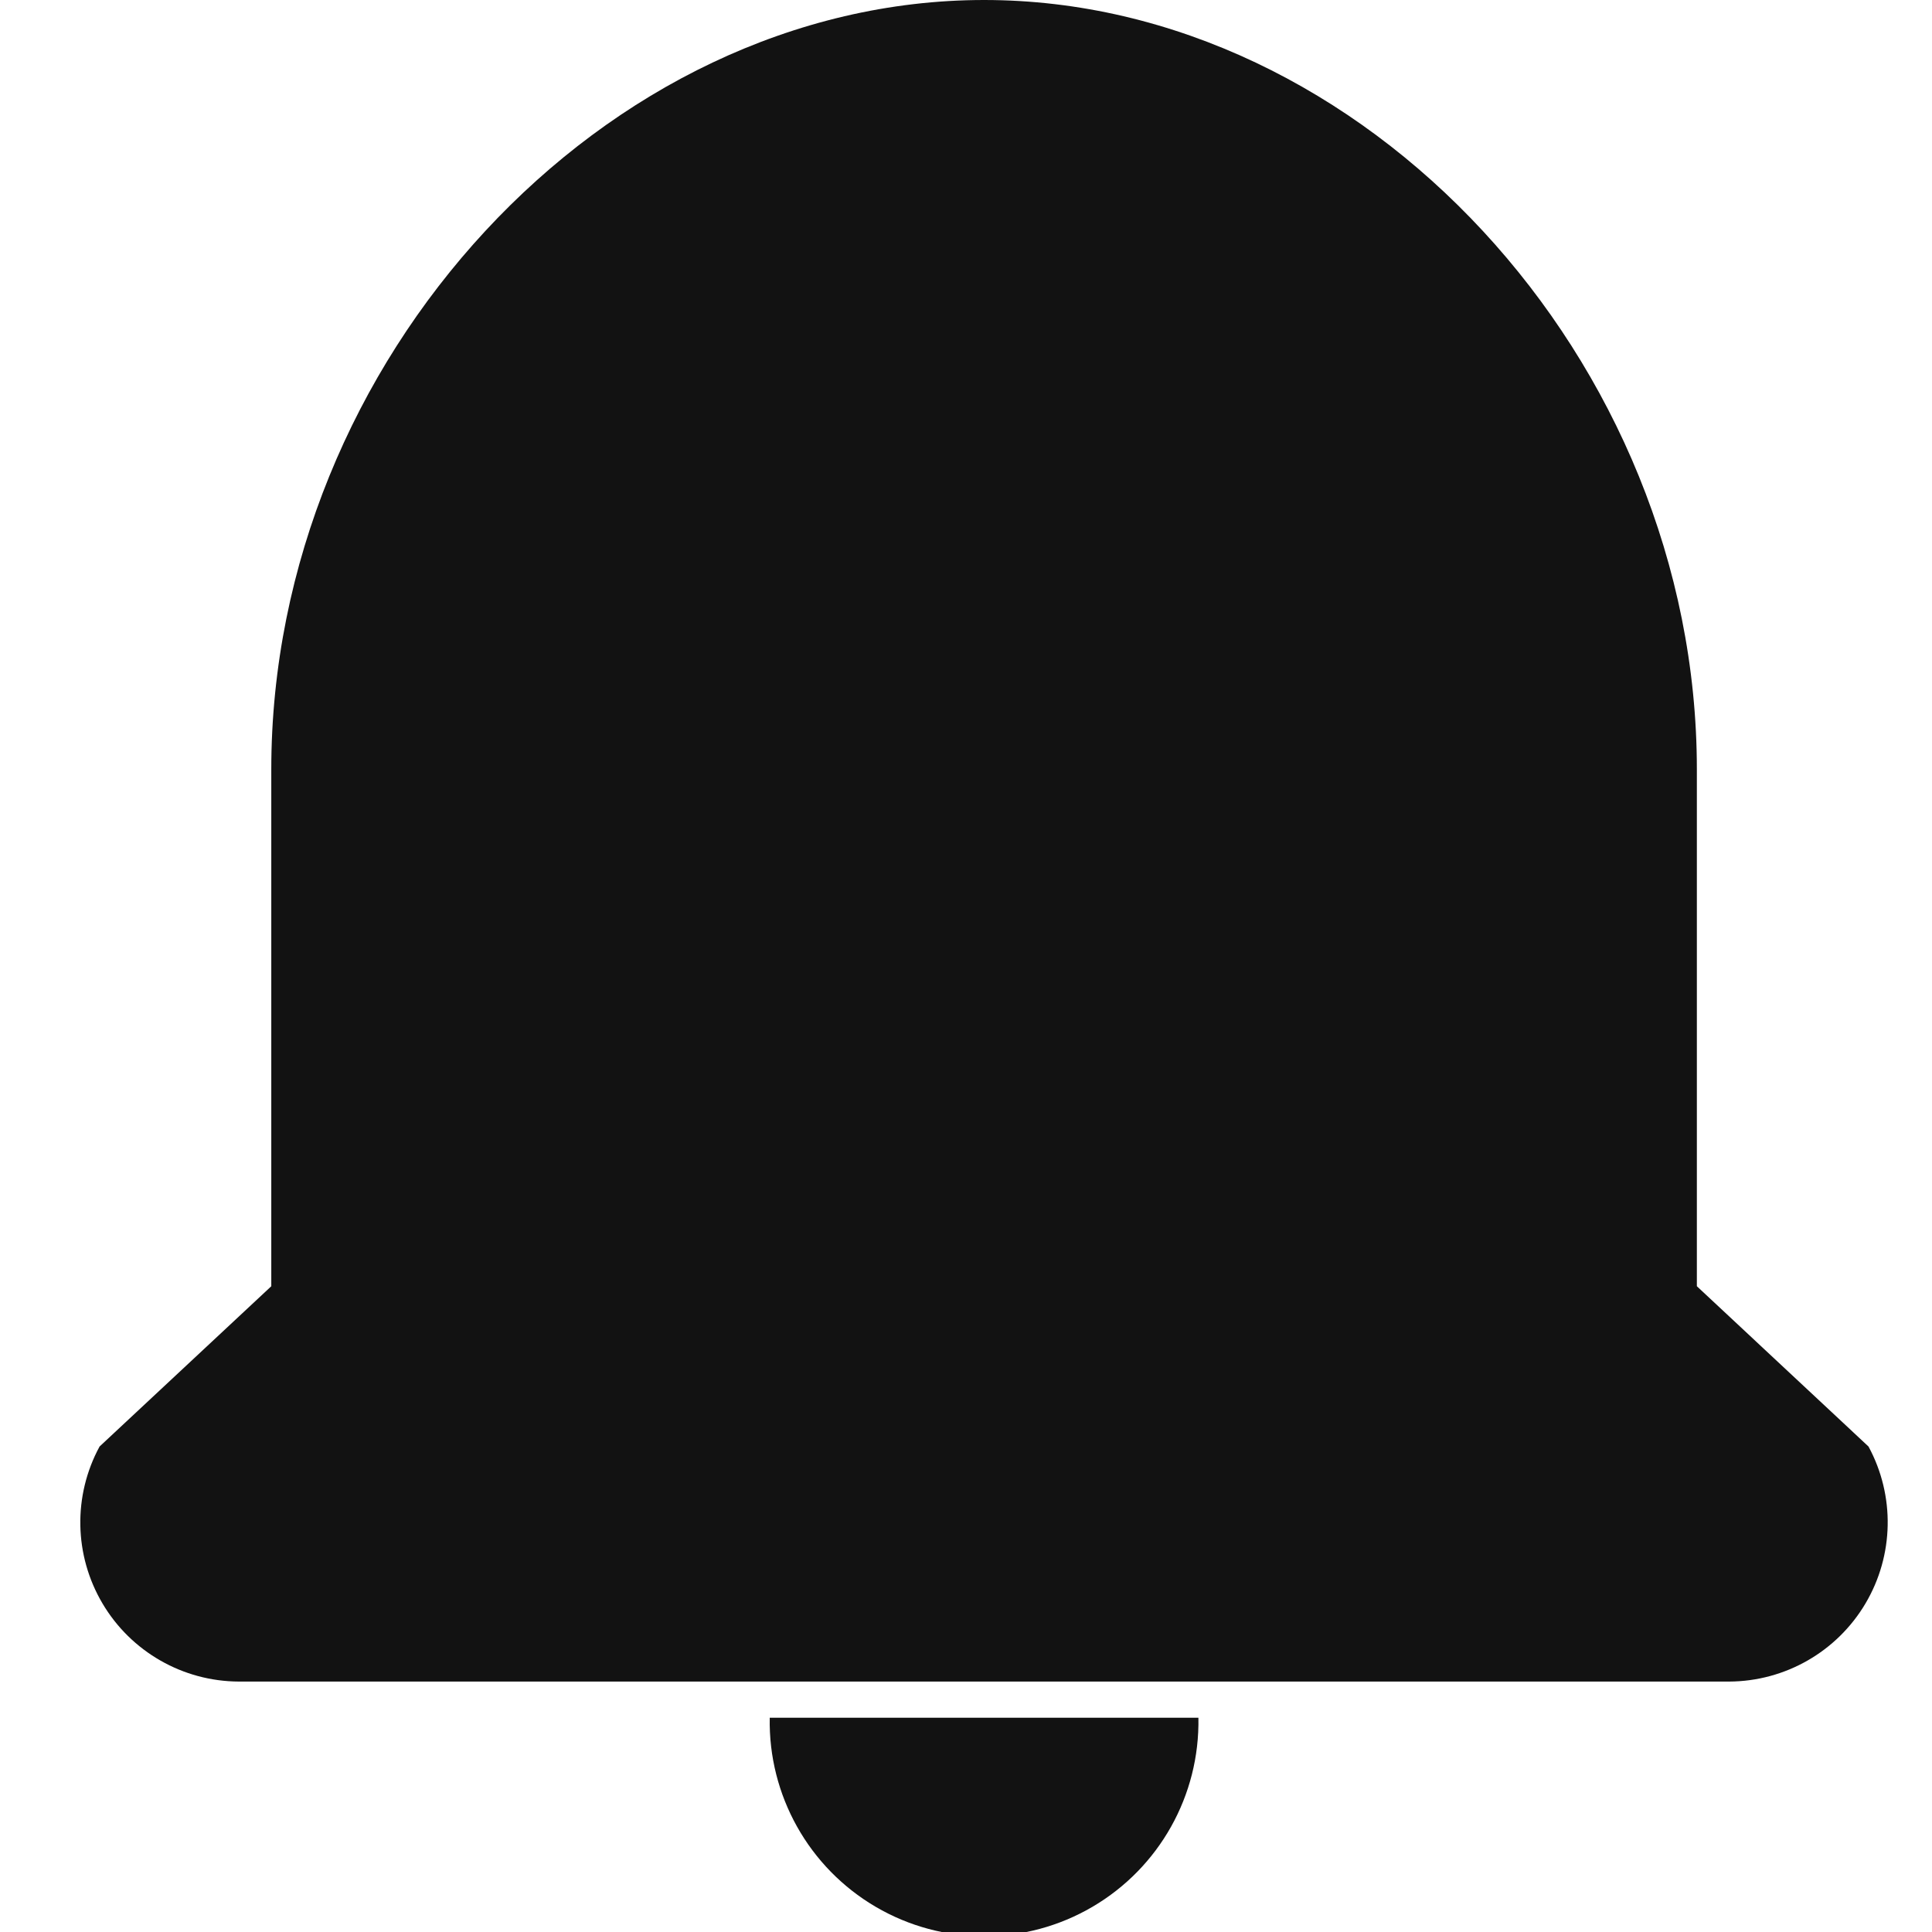
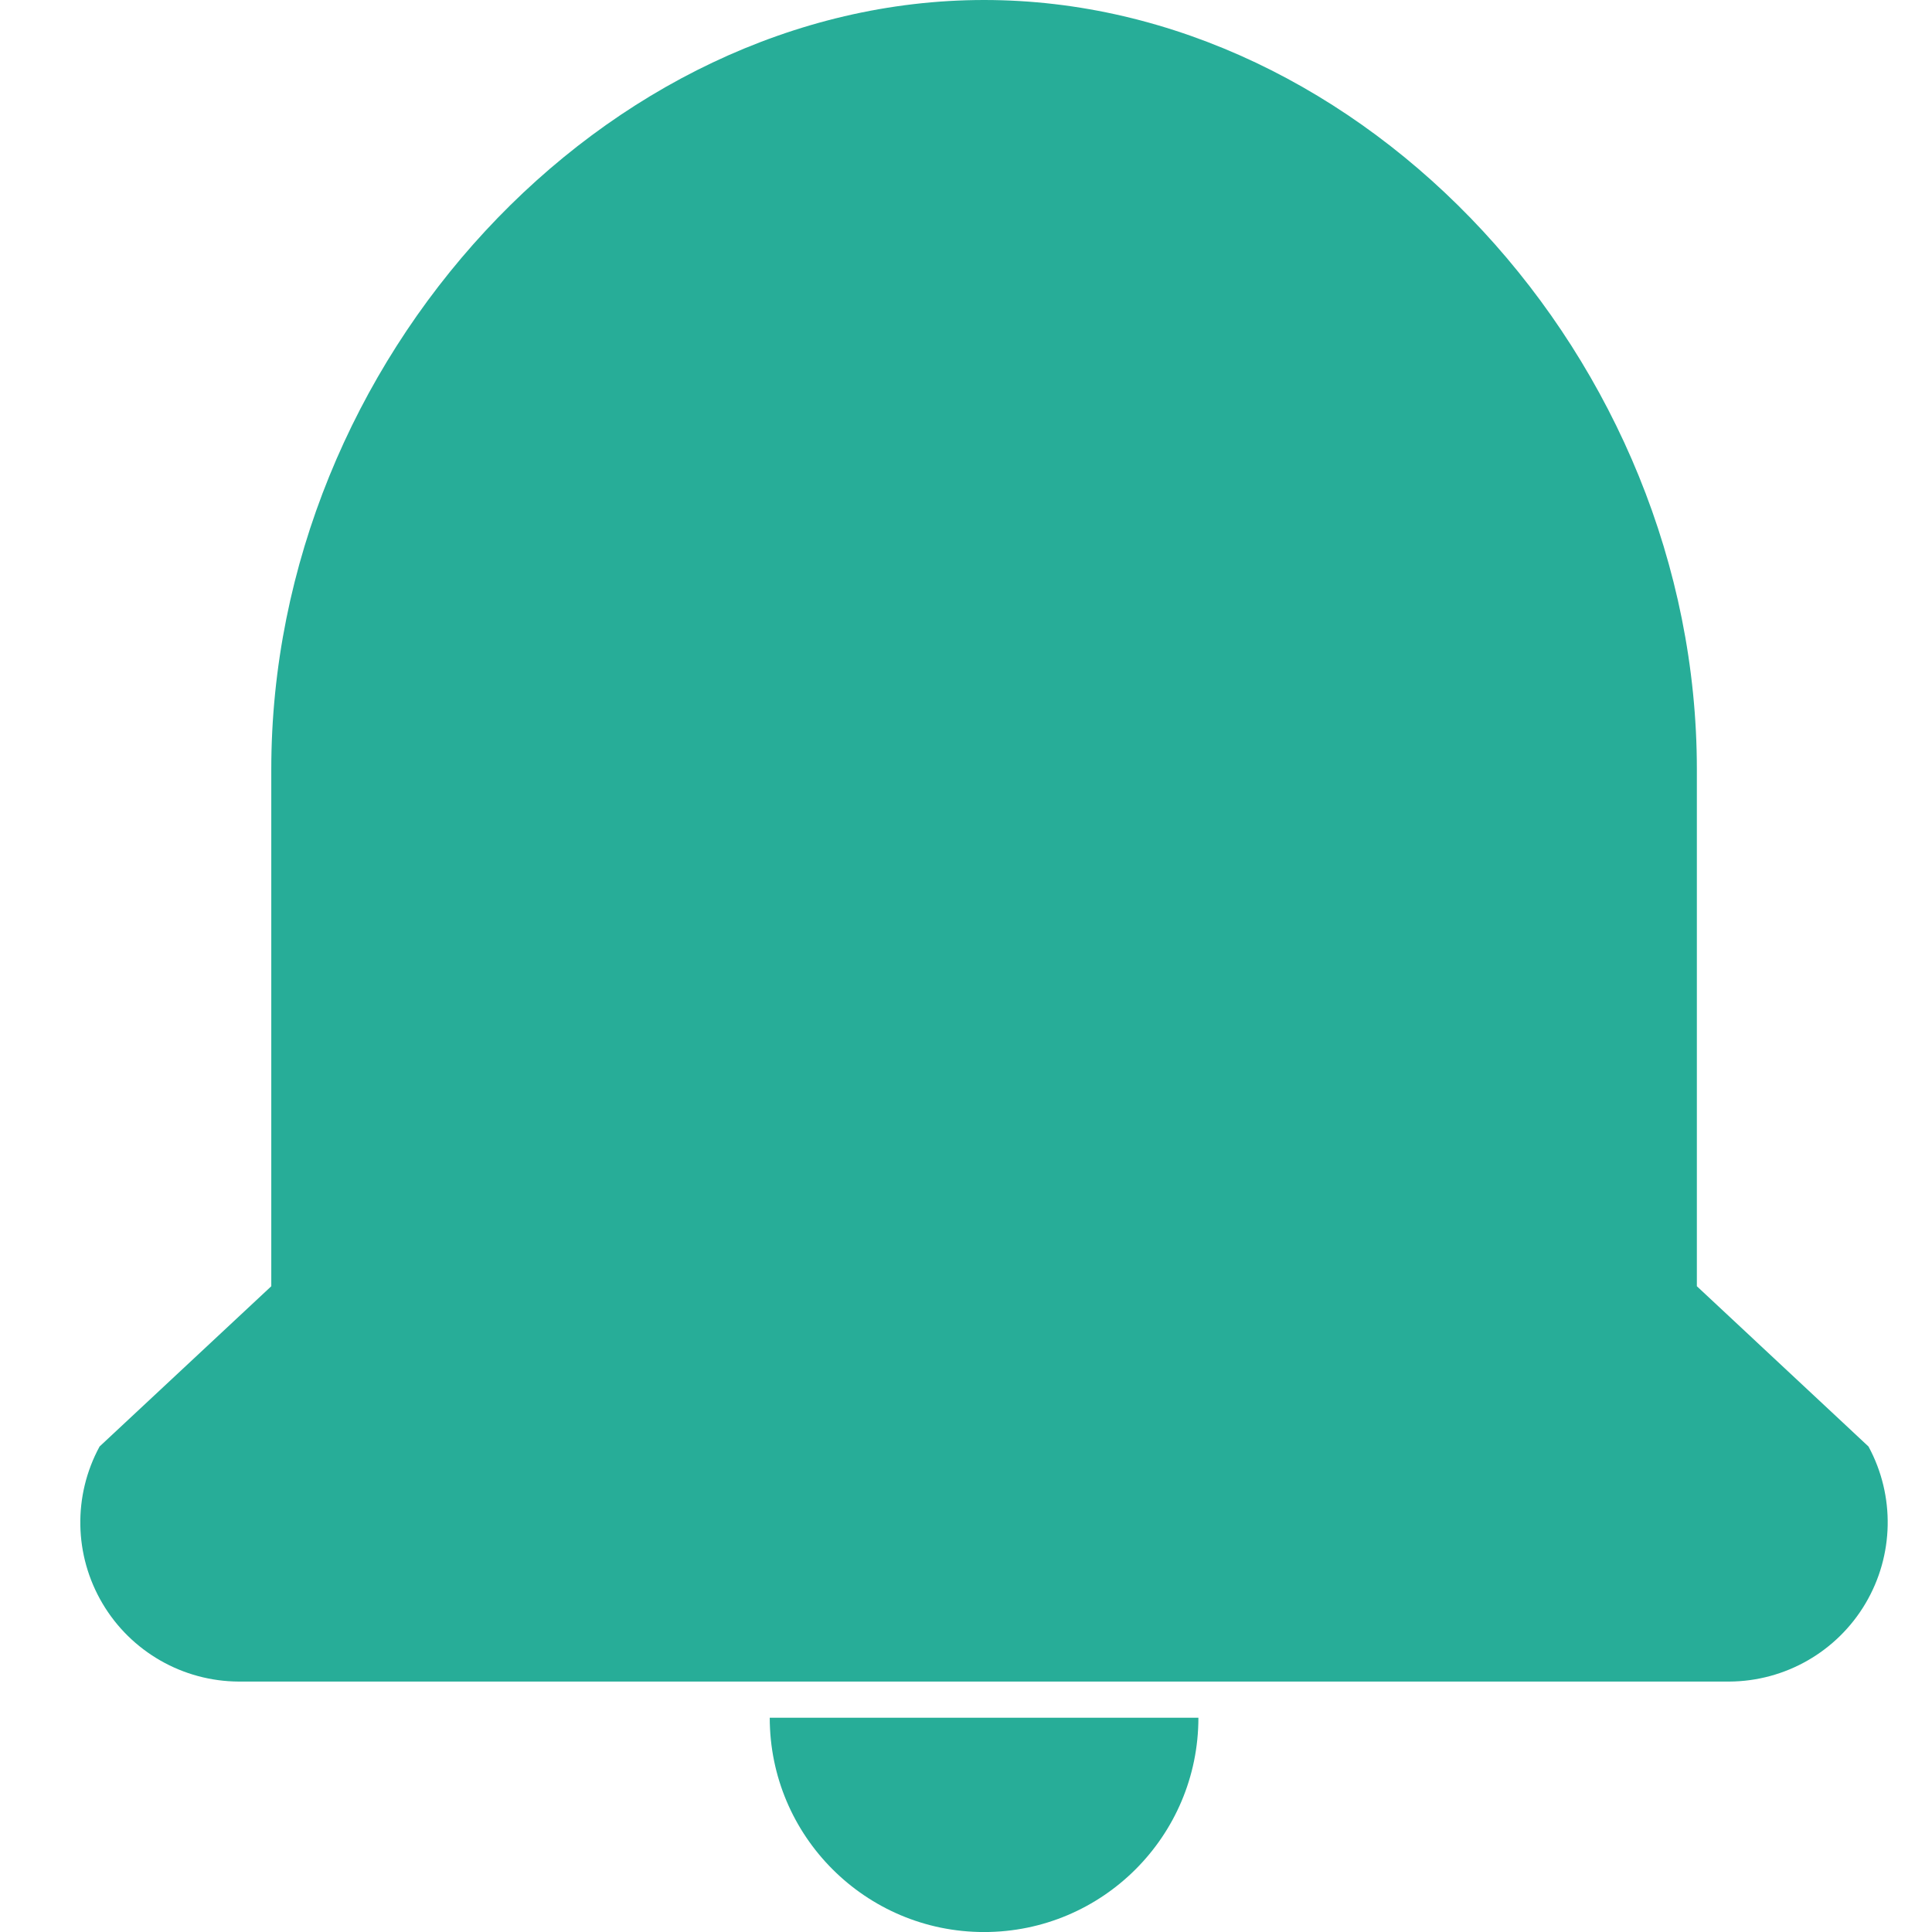
- <svg xmlns="http://www.w3.org/2000/svg" width="24" height="24">
+ <svg xmlns="http://www.w3.org/2000/svg" width="24" height="24" viewBox="0 0 24 24">
  <defs>
-     <clipPath id="a">
-       <path fill="#f9af1c" d="M-1 0h24v24H-1z" />
+     <clipPath id="clip-path">
+       <rect id="mask" width="24" height="24" transform="translate(-1)" fill="#27ad98" />
    </clipPath>
  </defs>
-   <g clip-path="url(#a)" transform="translate(1)">
-     <g fill="#121212">
-       <path d="M1.967 20.889a1.977 1.977 0 0 1-1.73-2.92l2.133-1.991v-6.42C2.37 4.466 6.508 0 11.225 0s8.854 4.466 8.854 9.558v6.42l2.132 1.991a1.978 1.978 0 0 1-1.73 2.92ZM8.562 21.338a2.663 2.663 0 1 0 5.325 0" />
+   <g id="icon-alarm" transform="translate(1)" clip-path="url(#clip-path)">
+     <g id="ialarm" transform="translate(-0.392 -0.391)">
+       <path id="pass2" d="M2.967,21.889a1.977,1.977,0,0,1-1.73-2.92L3.37,16.978v-6.42C3.37,5.466,7.508,1,12.225,1s8.854,4.466,8.854,9.558v6.42l2.132,1.991a1.978,1.978,0,0,1-1.73,2.92Z" transform="translate(-0.608 -0.609)" fill="#27ad98" />
+       <path id="pass" d="M21.956,53.554a2.662,2.662,0,1,0,5.325,0" transform="translate(-13.002 -31.825)" fill="#27ad98" />
    </g>
  </g>
</svg>
